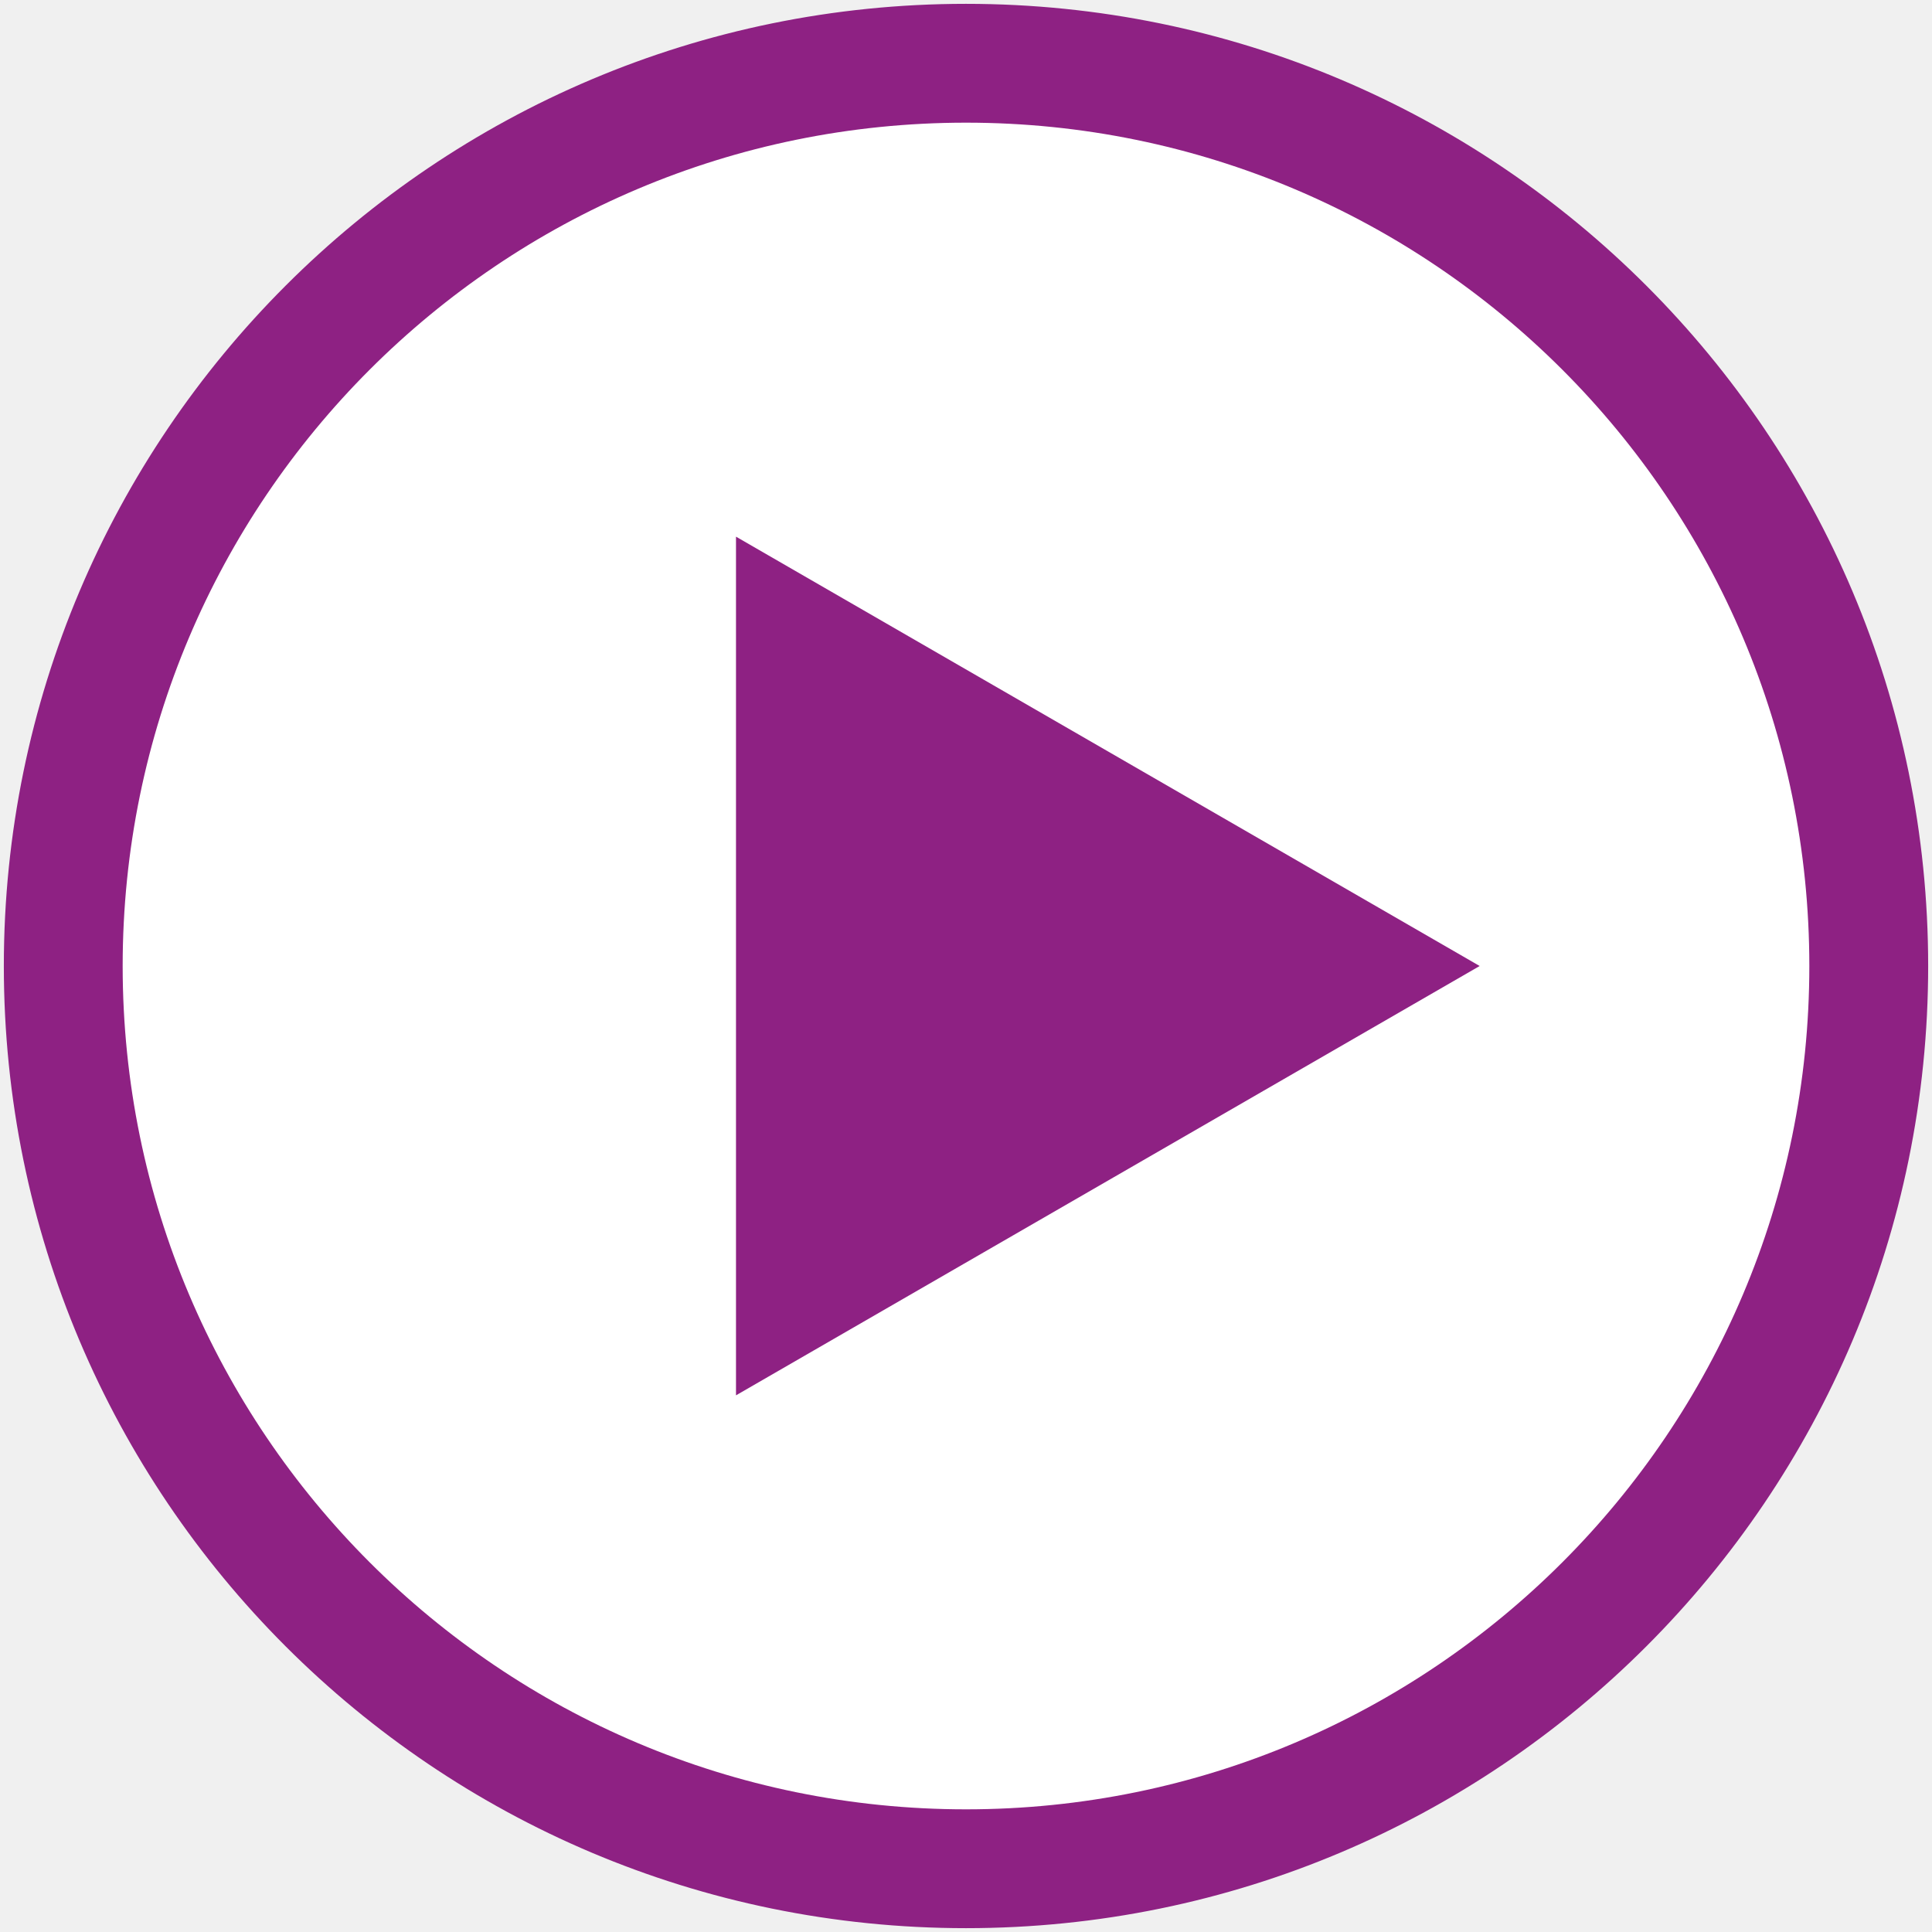
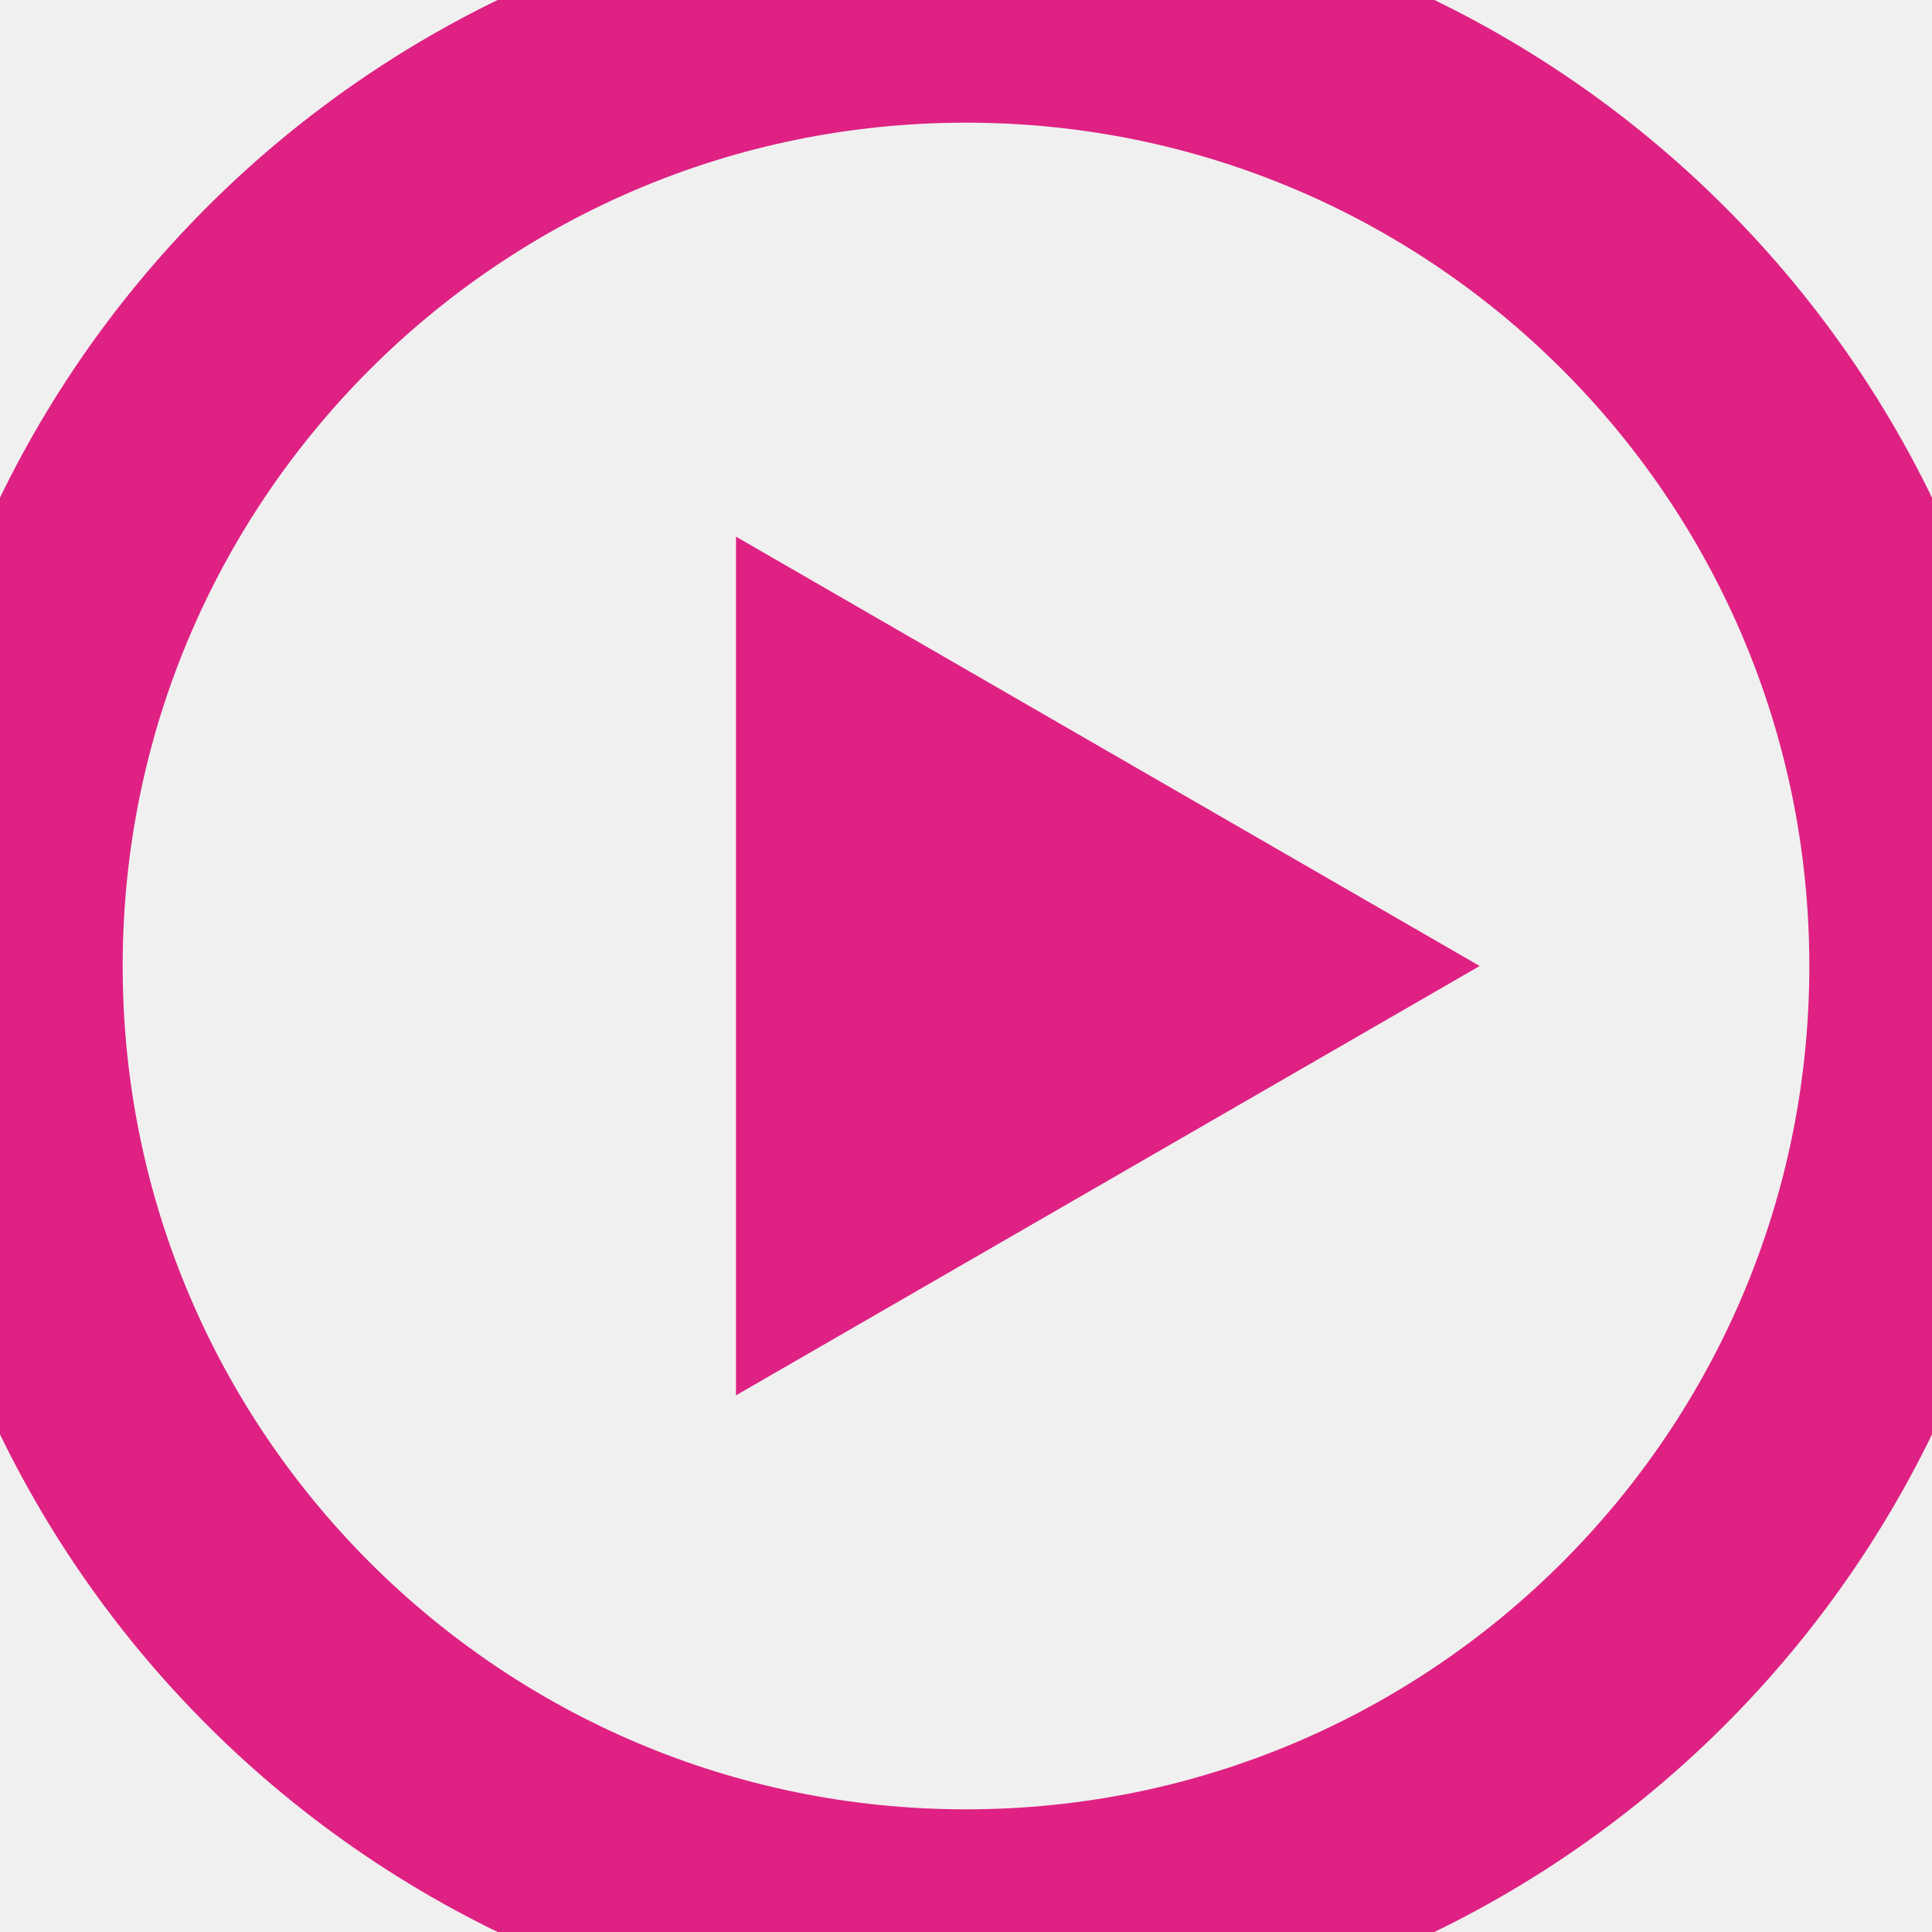
<svg xmlns="http://www.w3.org/2000/svg" width="252px" height="252px" viewBox="0 0 252 252" version="1.1">
  <defs />
  <g id="Page-1" stroke="none" stroke-width="1" fill="none" fill-rule="evenodd">
    <g id="Next" transform="translate(1, 1)">
-       <g stroke-width="1" id="Oval" stroke="#8e2183" fill="#8e2183">
+       <g stroke-width="30" id="Oval" stroke="#DE2183" fill="#DE2183" fill-opacity="0">
        <circle cx="125" cy="125" r="125" />
      </g>
-       <circle id="Oval" fill="#FFFFFF" cx="125" cy="125" r="110" />
-       <polygon id="Triangle" fill="#8e2183" transform="translate(143.5, 125) rotate(90) translate(-143.5, -125) " points="143.5 76.5 199.5 173.5 87.5 173.5" />
+       <circle id="Oval" fill="#FFFFFF" fill-opacity="0" cx="125" cy="125" r="110" />
+       <polygon id="Triangle" fill="#DE2183" transform="translate(143.5, 125) rotate(90) translate(-143.5, -125) " points="143.5 76.5 199.5 173.5 87.5 173.5" />
    </g>
  </g>
</svg>
